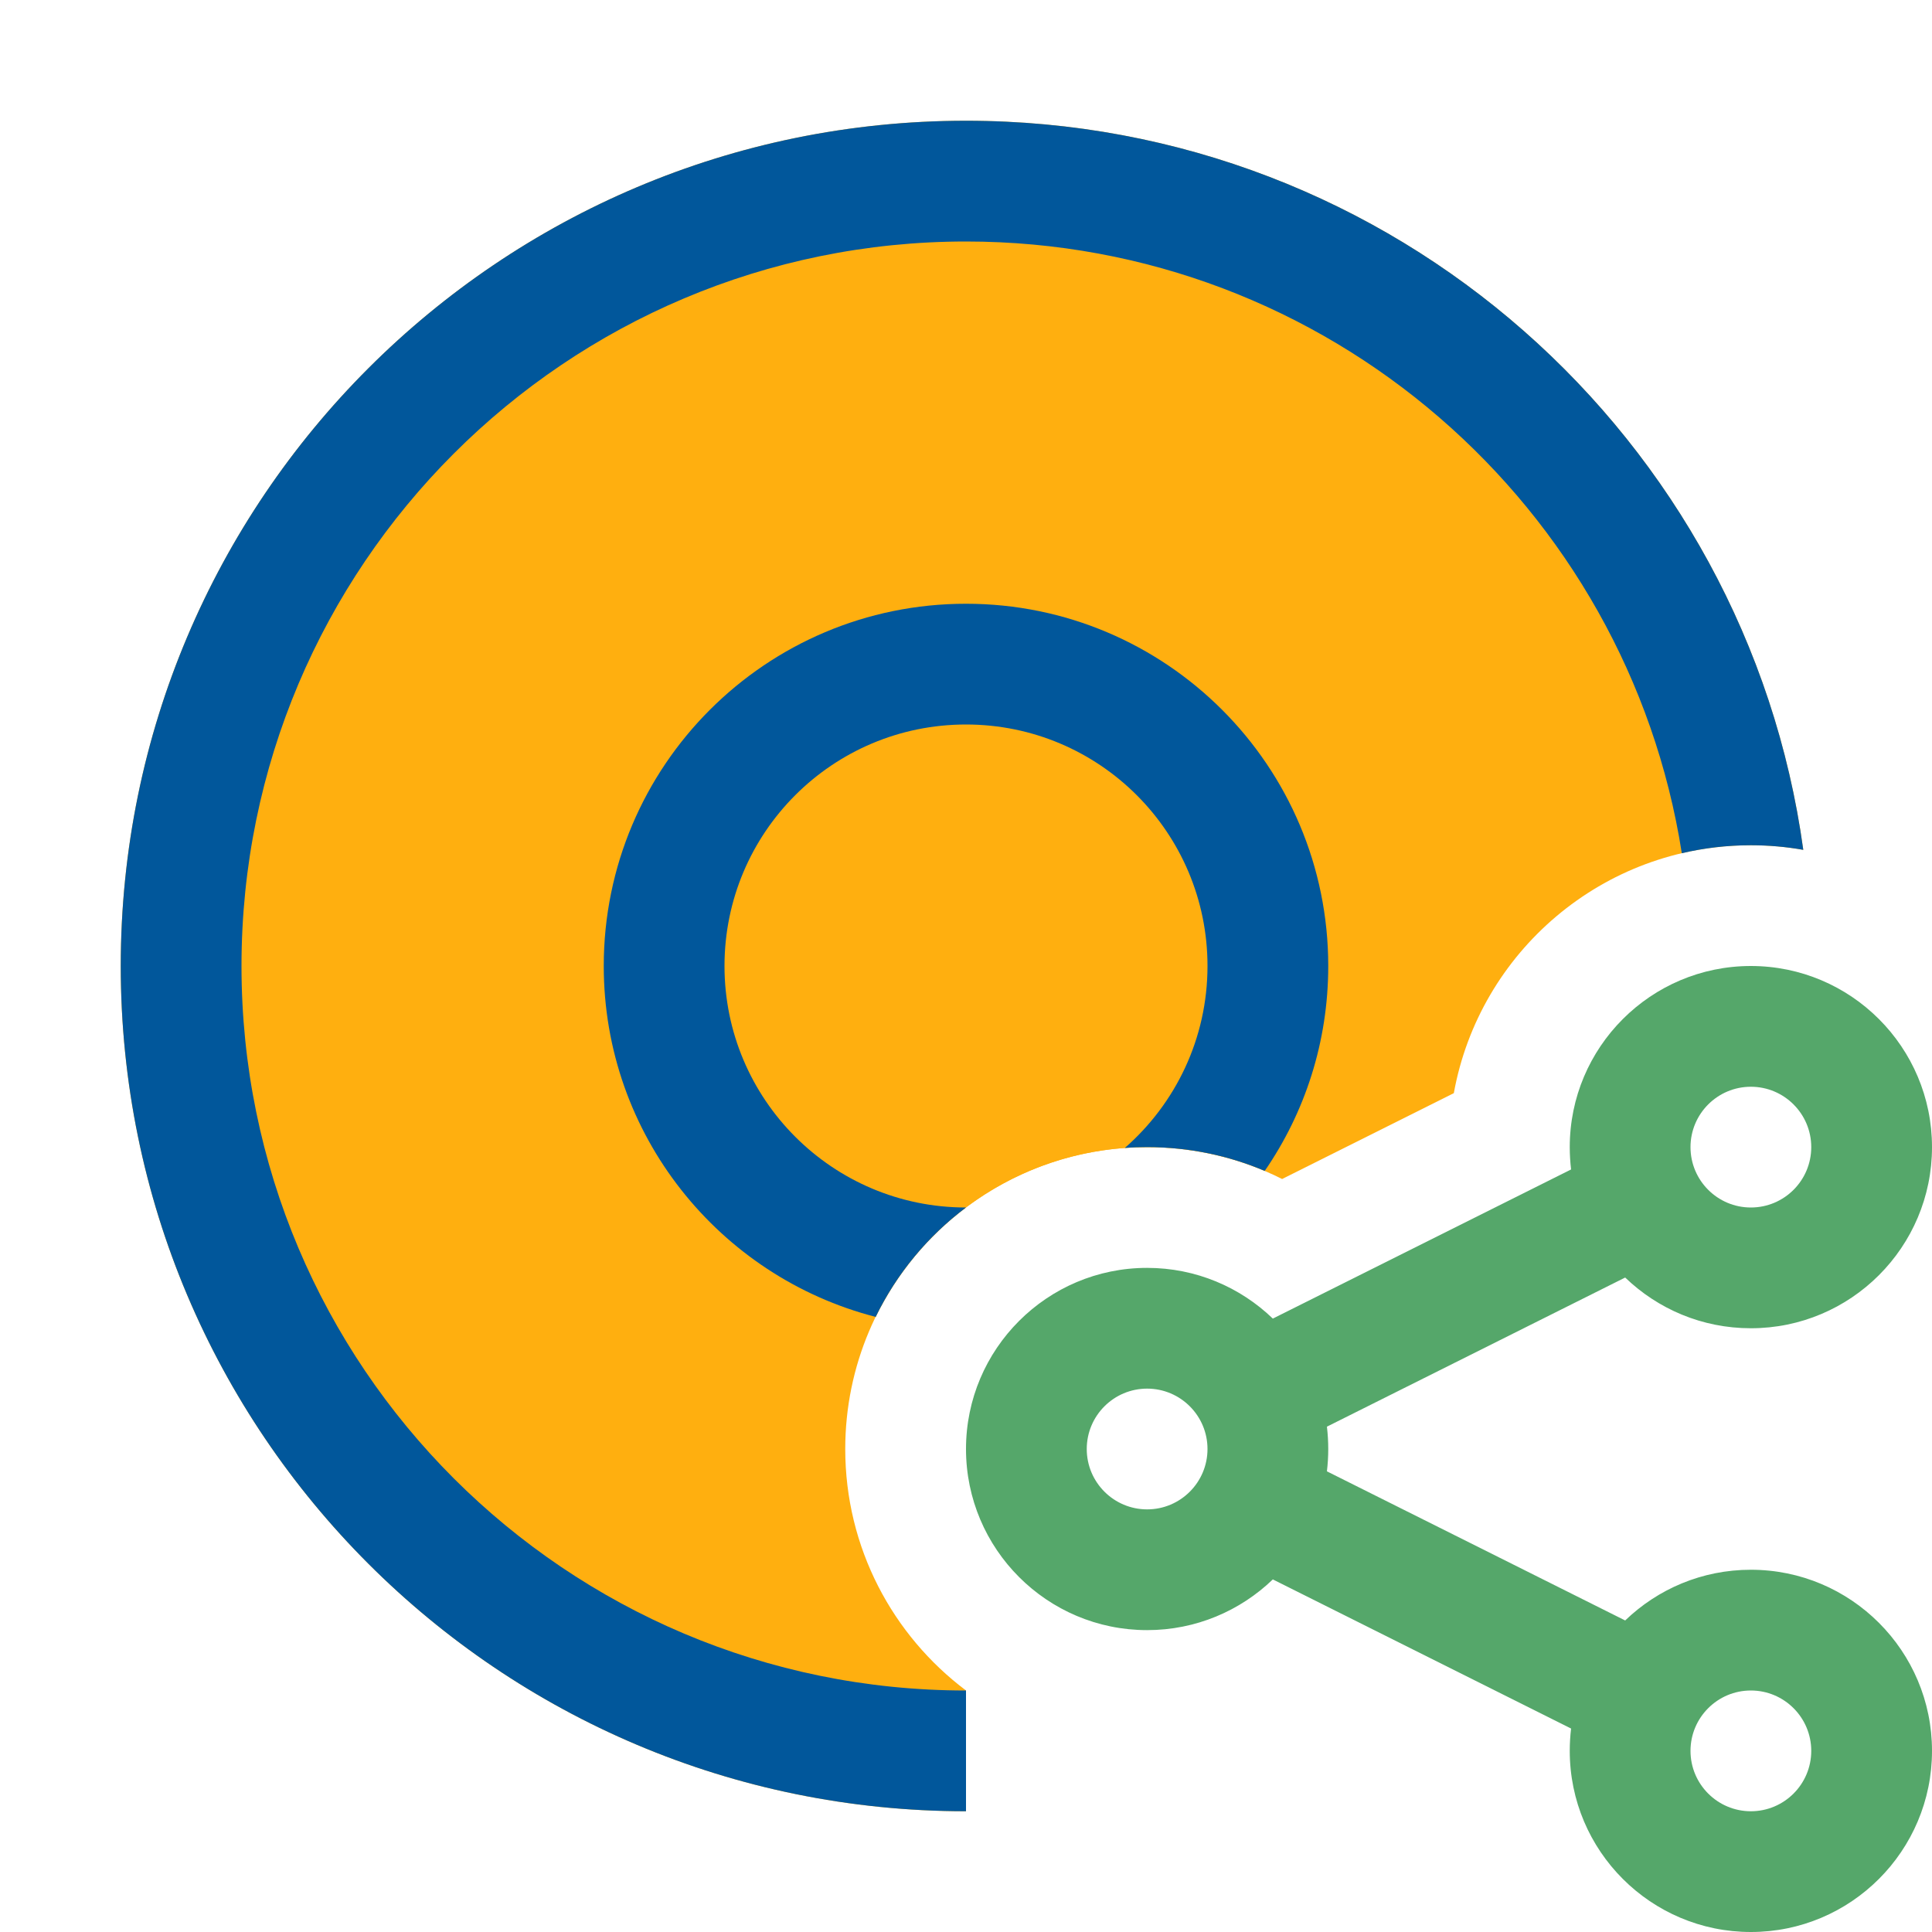
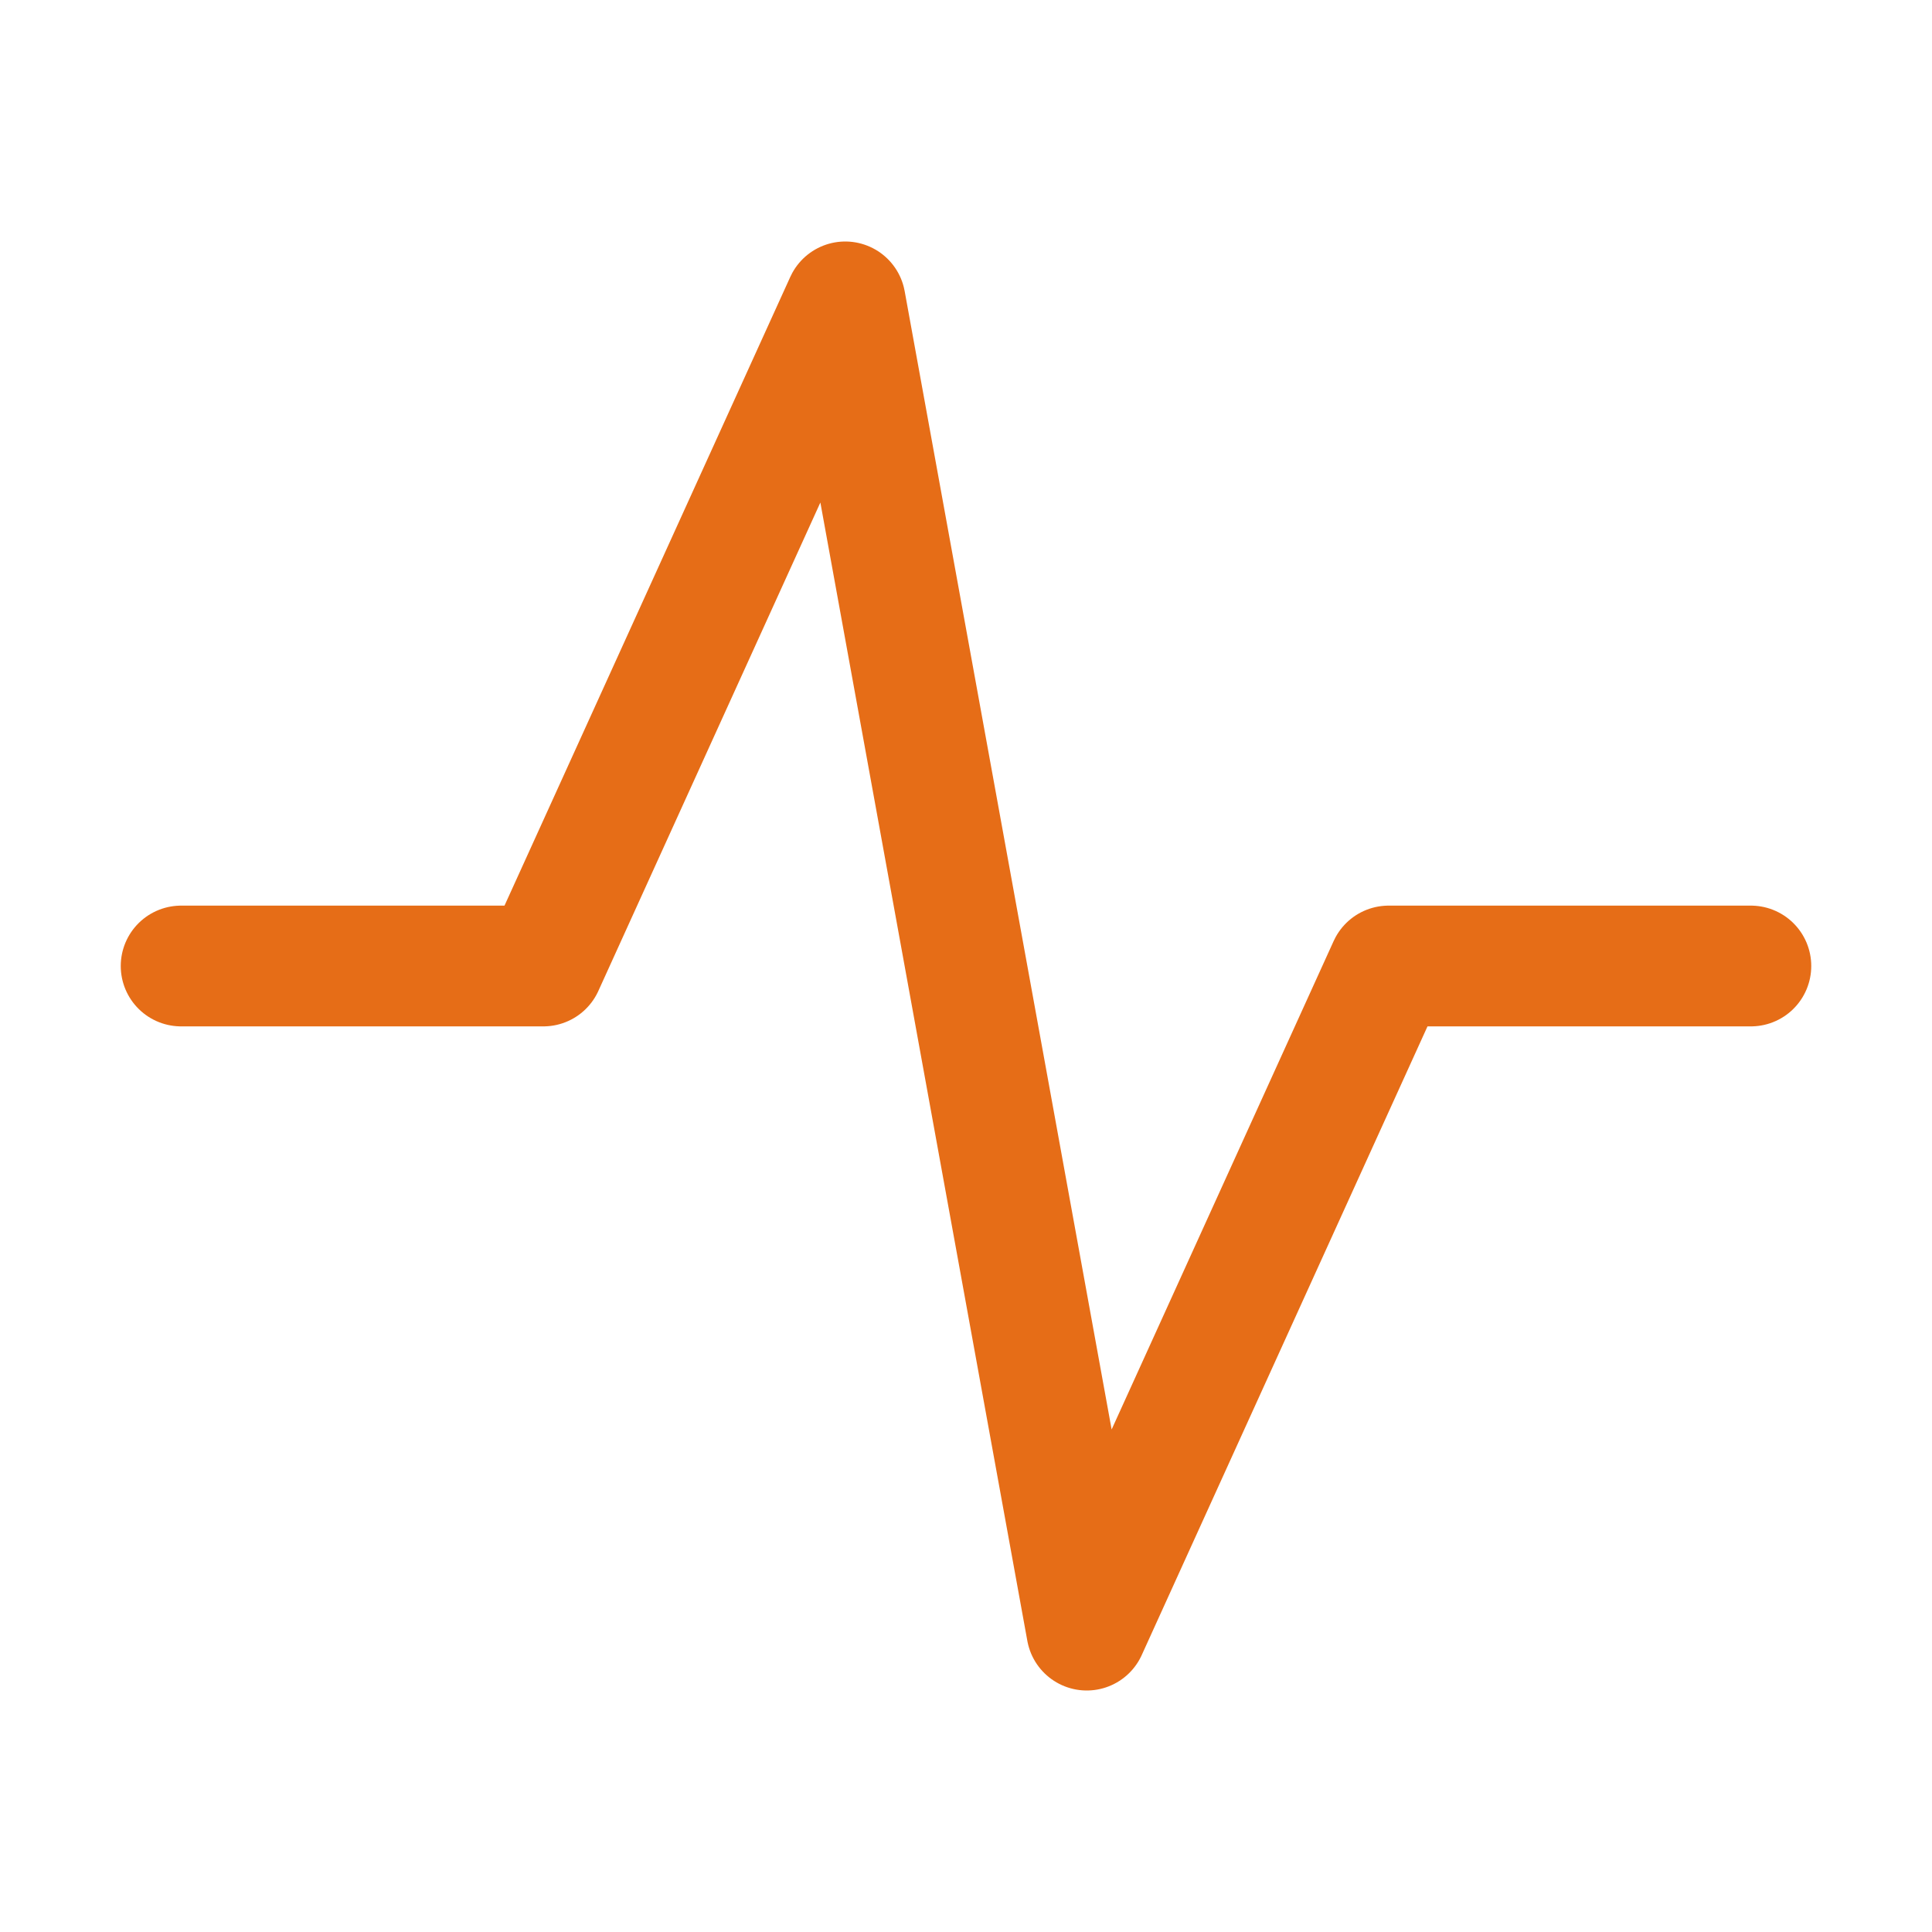
<svg xmlns="http://www.w3.org/2000/svg" width="16" height="16" viewBox="0 0 16 16" fill="none">
-   <path fill-rule="evenodd" clip-rule="evenodd" d="M14.5 11C15.328 11 16 10.328 16 9.5C16 8.672 15.328 8 14.5 8C13.672 8 13 8.672 13 9.5C13 9.563 13.004 9.625 13.011 9.685L10.541 10.92C10.271 10.66 9.904 10.5 9.5 10.5C8.672 10.5 8 11.172 8 12C8 12.828 8.672 13.5 9.5 13.5C9.904 13.5 10.271 13.34 10.541 13.08L13.011 14.315C13.004 14.375 13 14.437 13 14.5C13 15.328 13.672 16 14.5 16C15.328 16 16 15.328 16 14.5C16 13.672 15.328 13 14.5 13C14.095 13 13.729 13.16 13.459 13.42L10.989 12.185C10.996 12.125 11 12.063 11 12C11 11.937 10.996 11.875 10.989 11.815L13.459 10.58C13.729 10.84 14.095 11 14.5 11ZM10 12C10 12.276 9.776 12.5 9.5 12.5C9.224 12.5 9 12.276 9 12C9 11.724 9.224 11.5 9.5 11.5C9.776 11.5 10 11.724 10 12ZM15 9.5C15 9.776 14.776 10 14.5 10C14.224 10 14 9.776 14 9.5C14 9.224 14.224 9 14.5 9C14.776 9 15 9.224 15 9.5ZM15 14.5C15 14.776 14.776 15 14.5 15C14.224 15 14 14.776 14 14.5C14 14.224 14.224 14 14.5 14C14.776 14 15 14.224 15 14.5Z" fill="#55A76A" />
-   <path d="M14.5 7C14.648 7 14.793 7.013 14.934 7.038C14.465 3.627 11.54 1 8 1C4.134 1 1 4.134 1 8C1 11.866 4.134 15 8 15V14C7.393 13.544 7 12.818 7 12C7 10.619 8.119 9.5 9.5 9.5C9.902 9.5 10.282 9.595 10.618 9.764L12.04 9.053C12.251 7.886 13.272 7 14.5 7Z" fill="#FFAF0F" />
-   <path d="M8 2C10.996 2 13.479 4.196 13.928 7.066C14.111 7.023 14.303 7 14.5 7C14.648 7 14.793 7.013 14.934 7.038C14.465 3.627 11.54 1 8 1C4.134 1 1 4.134 1 8C1 11.866 4.134 15 8 15V14C4.686 14 2 11.314 2 8C2 4.686 4.686 2 8 2Z" fill="#01579B" />
-   <path d="M10.474 9.697C10.806 9.215 11 8.63 11 8C11 6.343 9.657 5 8 5C6.343 5 5 6.343 5 8C5 9.398 5.957 10.573 7.252 10.906C7.657 10.073 8.512 9.5 9.5 9.5C9.845 9.5 10.175 9.57 10.474 9.697Z" fill="#FFAF0F" />
-   <path d="M9.315 9.507C9.735 9.14 10 8.601 10 8C10 6.895 9.105 6 8 6C6.895 6 6 6.895 6 8C6 9.104 6.895 10 8 10C7.684 10.237 7.426 10.548 7.252 10.906C5.957 10.573 5 9.398 5 8C5 6.343 6.343 5 8 5C9.657 5 11 6.343 11 8C11 8.63 10.806 9.215 10.474 9.697C10.175 9.57 9.845 9.5 9.5 9.5C9.438 9.5 9.376 9.502 9.315 9.507Z" fill="#01579B" />
+   <path d="M1.5 8H4.5L7 2.5L9 13.5L11.5 8H14.5" stroke="#E66D17" stroke-linecap="round" stroke-linejoin="round" />
</svg>
